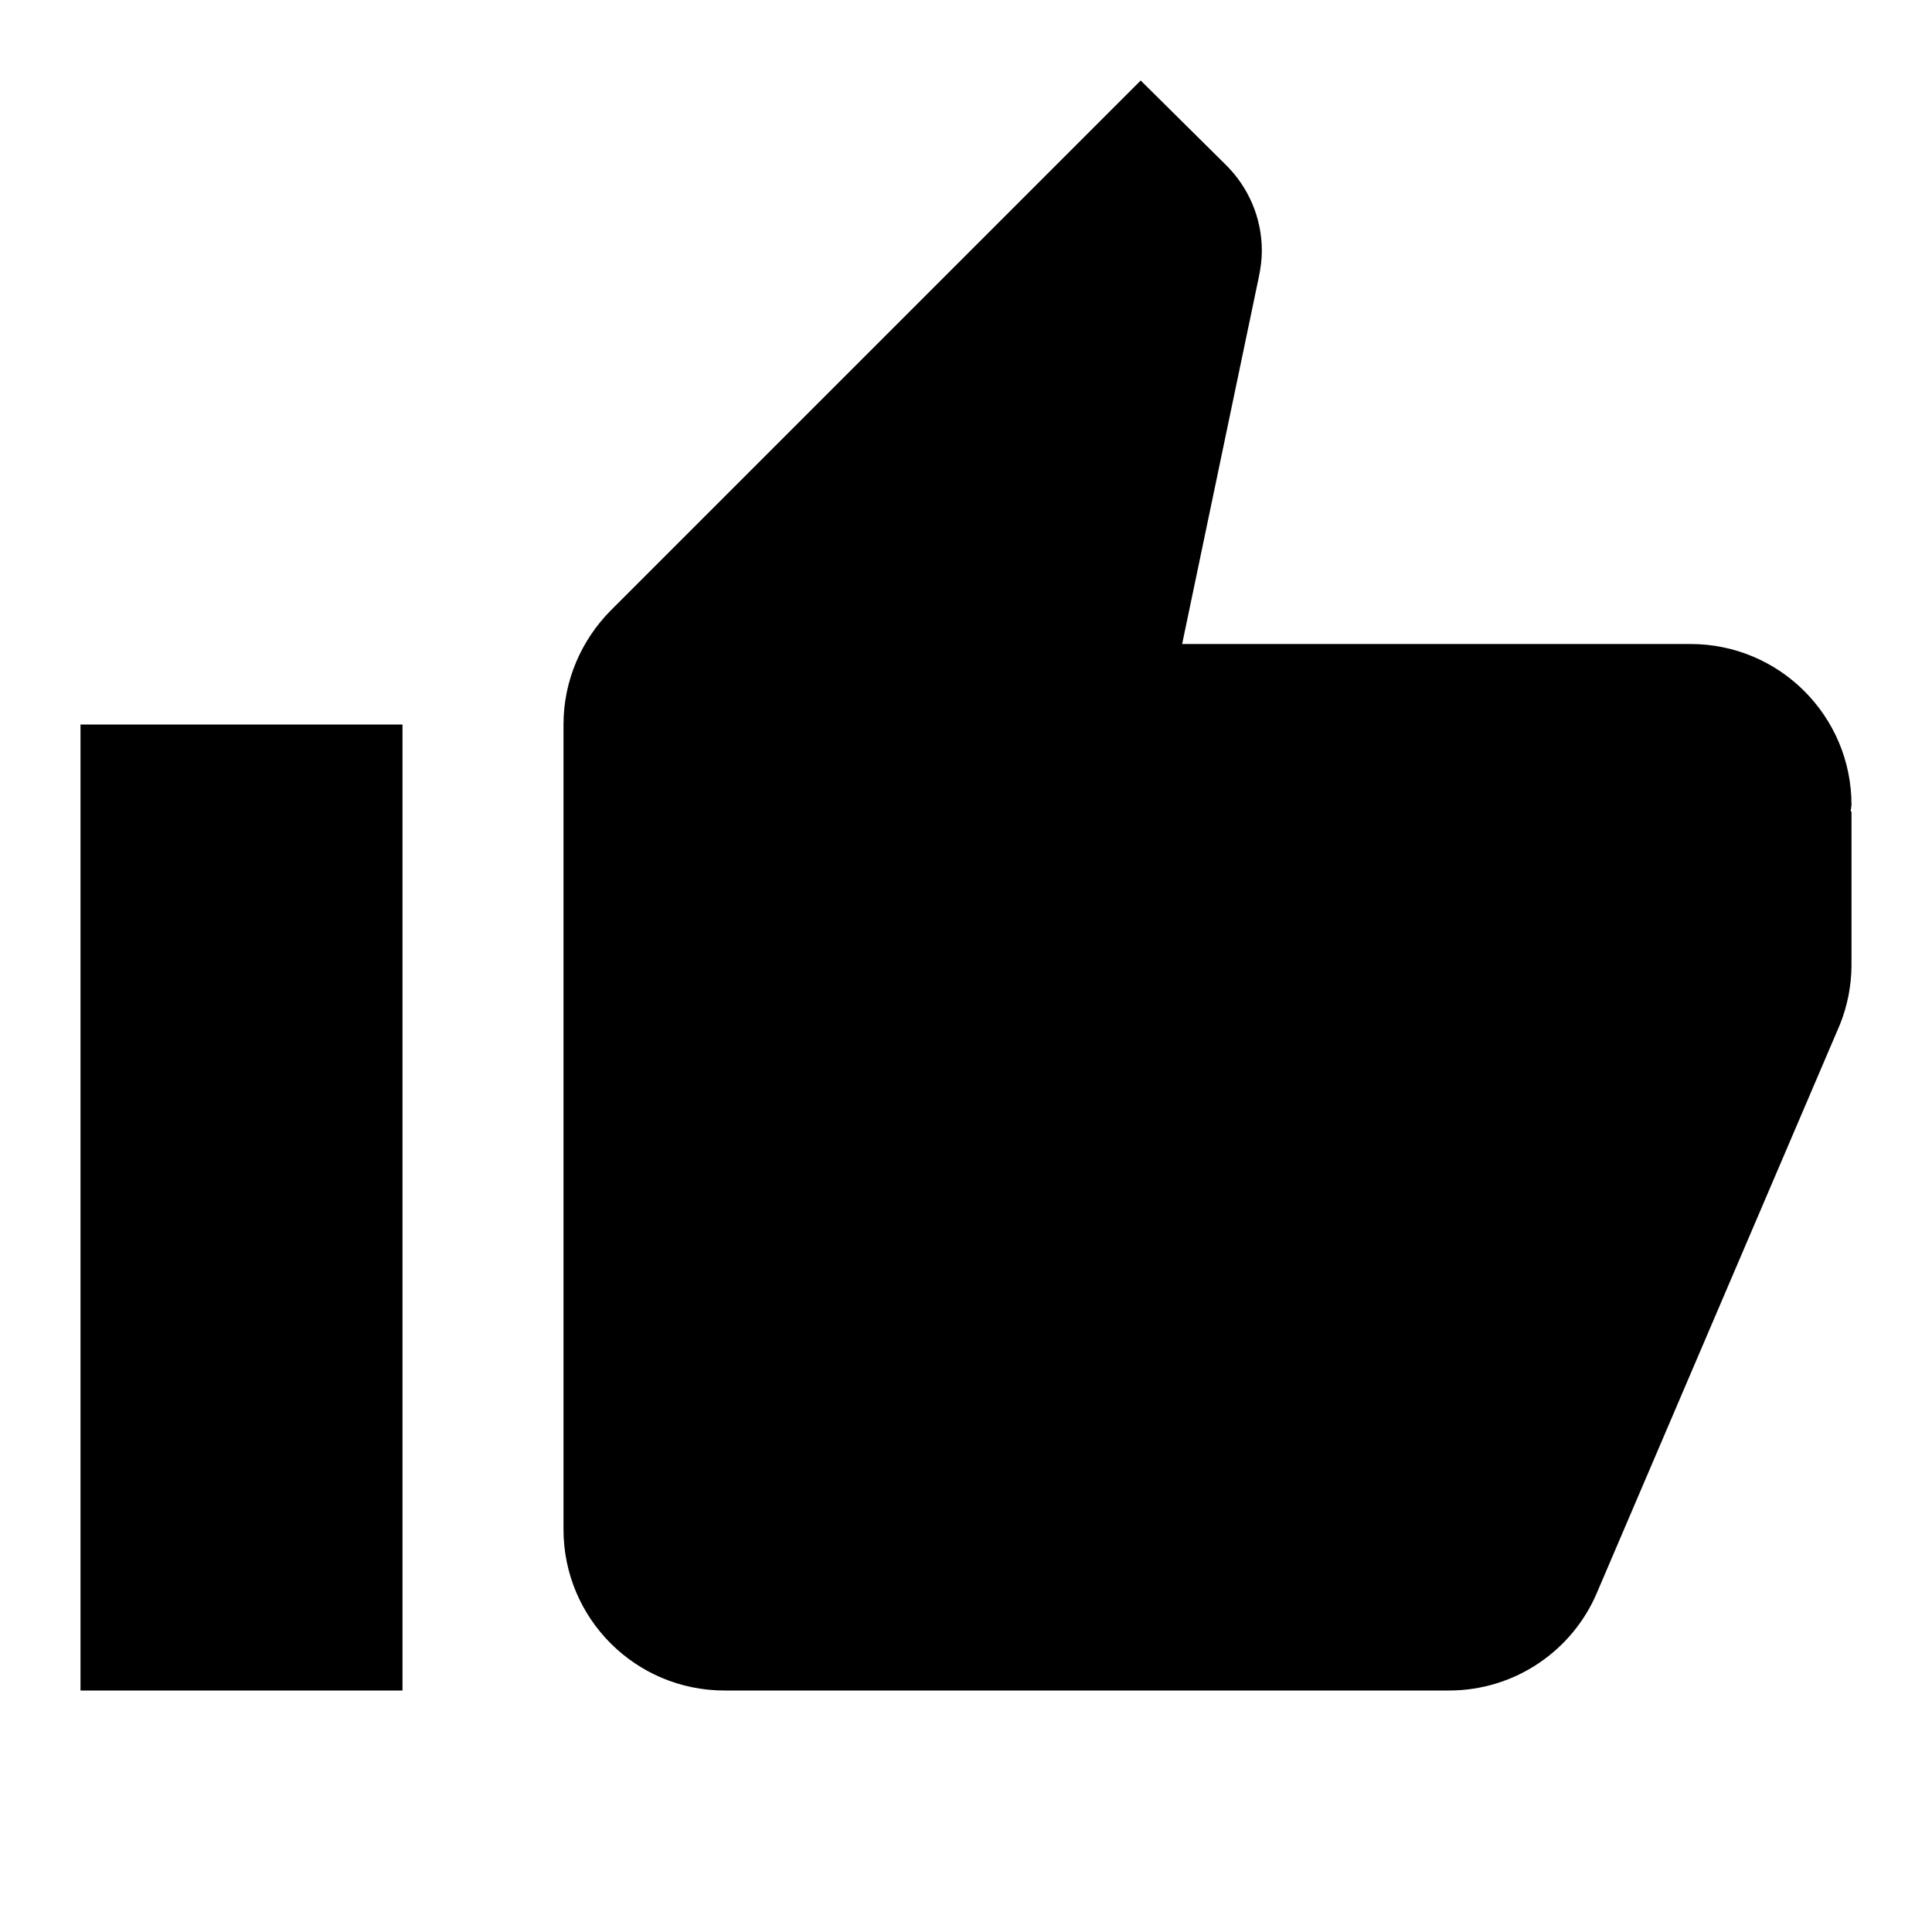
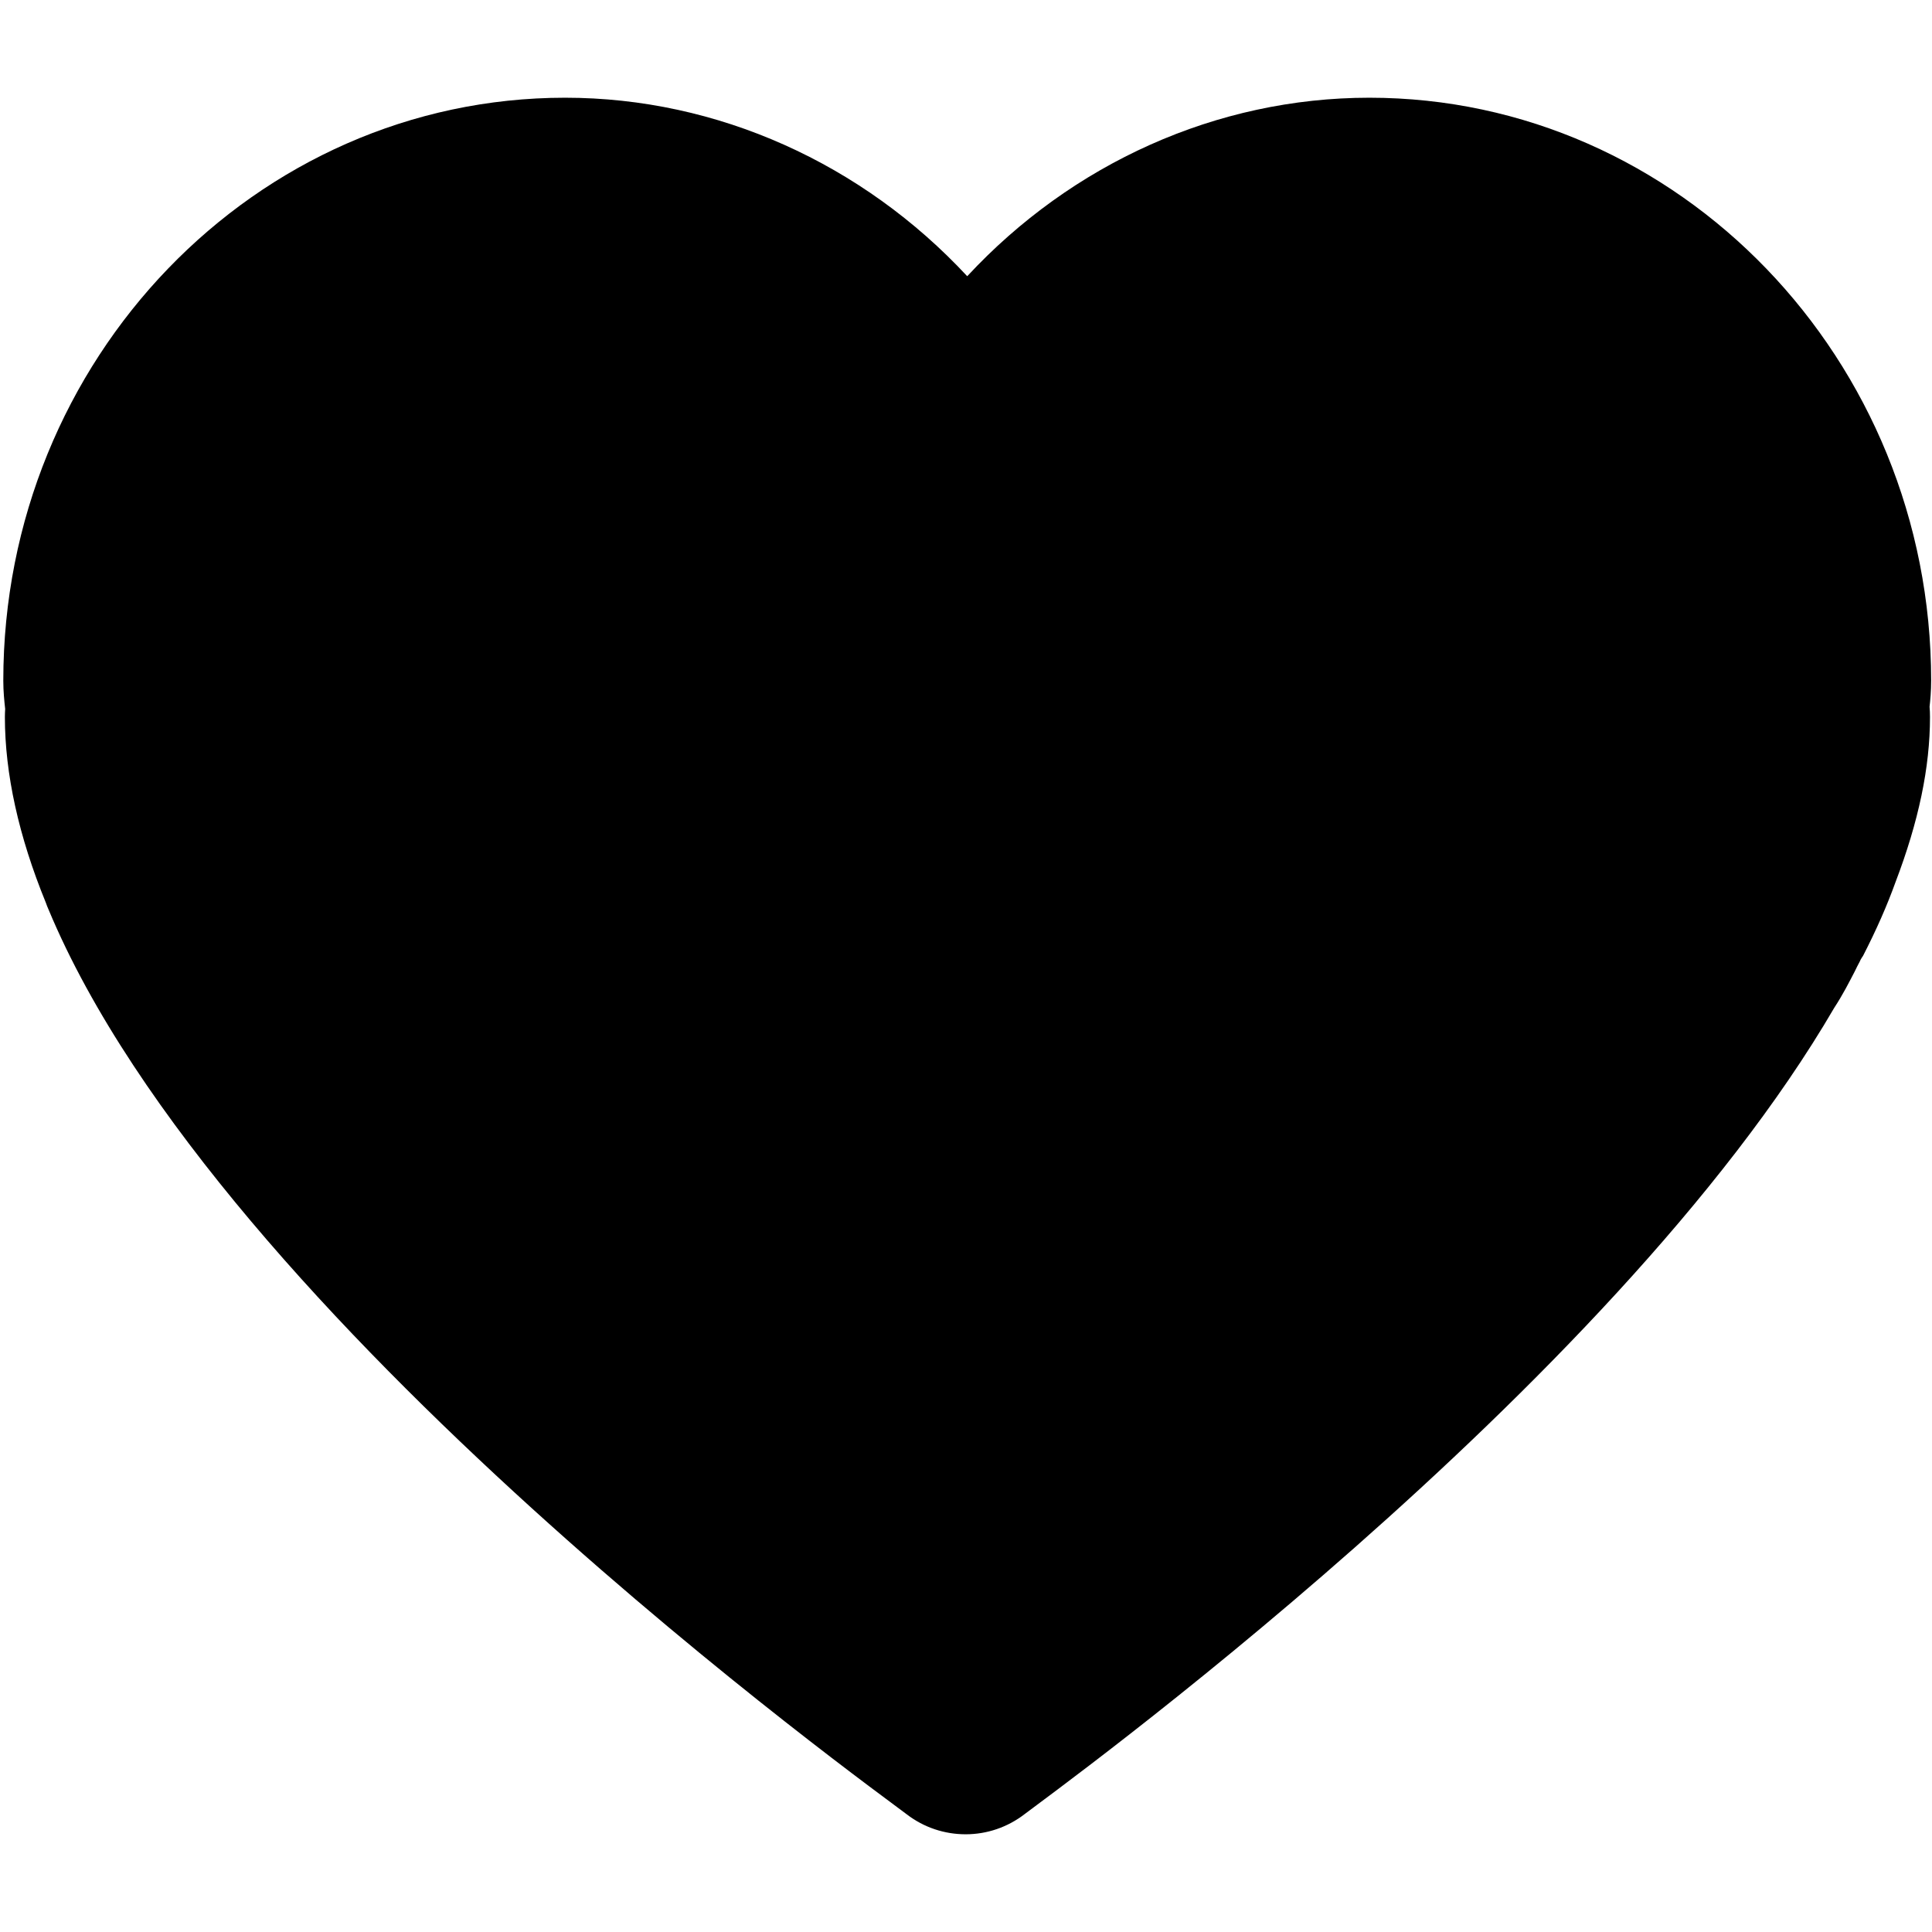
- <svg xmlns="http://www.w3.org/2000/svg" viewBox="0 0 1024 1024" version="1.1" width="32" height="32">
-   <path d="M42.667 896h170.667V384H42.667v512z m938.667-469.333c0-47.147-38.187-85.333-85.333-85.333H626.56l40.747-194.987c0.853-4.267 1.493-8.747 1.493-13.44 0-17.707-7.253-33.707-18.773-45.227L604.587 42.667 323.627 323.627C308.267 339.2 298.667 360.533 298.667 384v426.667c0 47.147 38.187 85.333 85.333 85.333h384c35.413 0 65.707-21.547 78.507-52.053l128.64-300.8A85.333 85.333 0 0 0 981.333 512v-81.707l-0.427-0.427L981.333 426.667z" />
+ <svg xmlns="http://www.w3.org/2000/svg" viewBox="0 0 1025 1024" version="1.1" width="64" height="64">
+   <path d="M1024.549 360.609c0-170.492-133.815-309.265-298.055-309.265-81.129 0-157.91 34.998-213.344 94.701-55.509-59.702-132.367-94.701-213.344-94.701C135.49 51.344 1.751 190.041 1.751 360.609c0 5.719 0.534 10.827 0.991 15.021-0.076 1.373-0.152 2.745-0.152 4.194 0 30.193 7.319 63.361 21.73 98.59 0.458 1.295 0.915 2.516 1.449 3.657 90.812 217.844 440.412 468.474 455.279 479.985 9.227 7.092 20.205 10.6 31.263 10.6 11.209 0 22.266-3.659 31.566-10.903 12.733-9.911 310.941-224.551 429.279-427.603 4.498-6.861 7.854-13.494 10.828-19.215 0.914-1.829 1.753-3.658 2.744-5.413l0.382-0.839c0.382-0.686 0.839-1.449 1.296-2.059 7.091-13.802 12.732-26.611 17.232-39.116 12.274-32.177 18.3-60.847 18.3-87.61 0-2.058-0.077-3.888-0.229-5.414C1024.093 370.979 1024.549 366.251 1024.549 360.609z" />
</svg>
